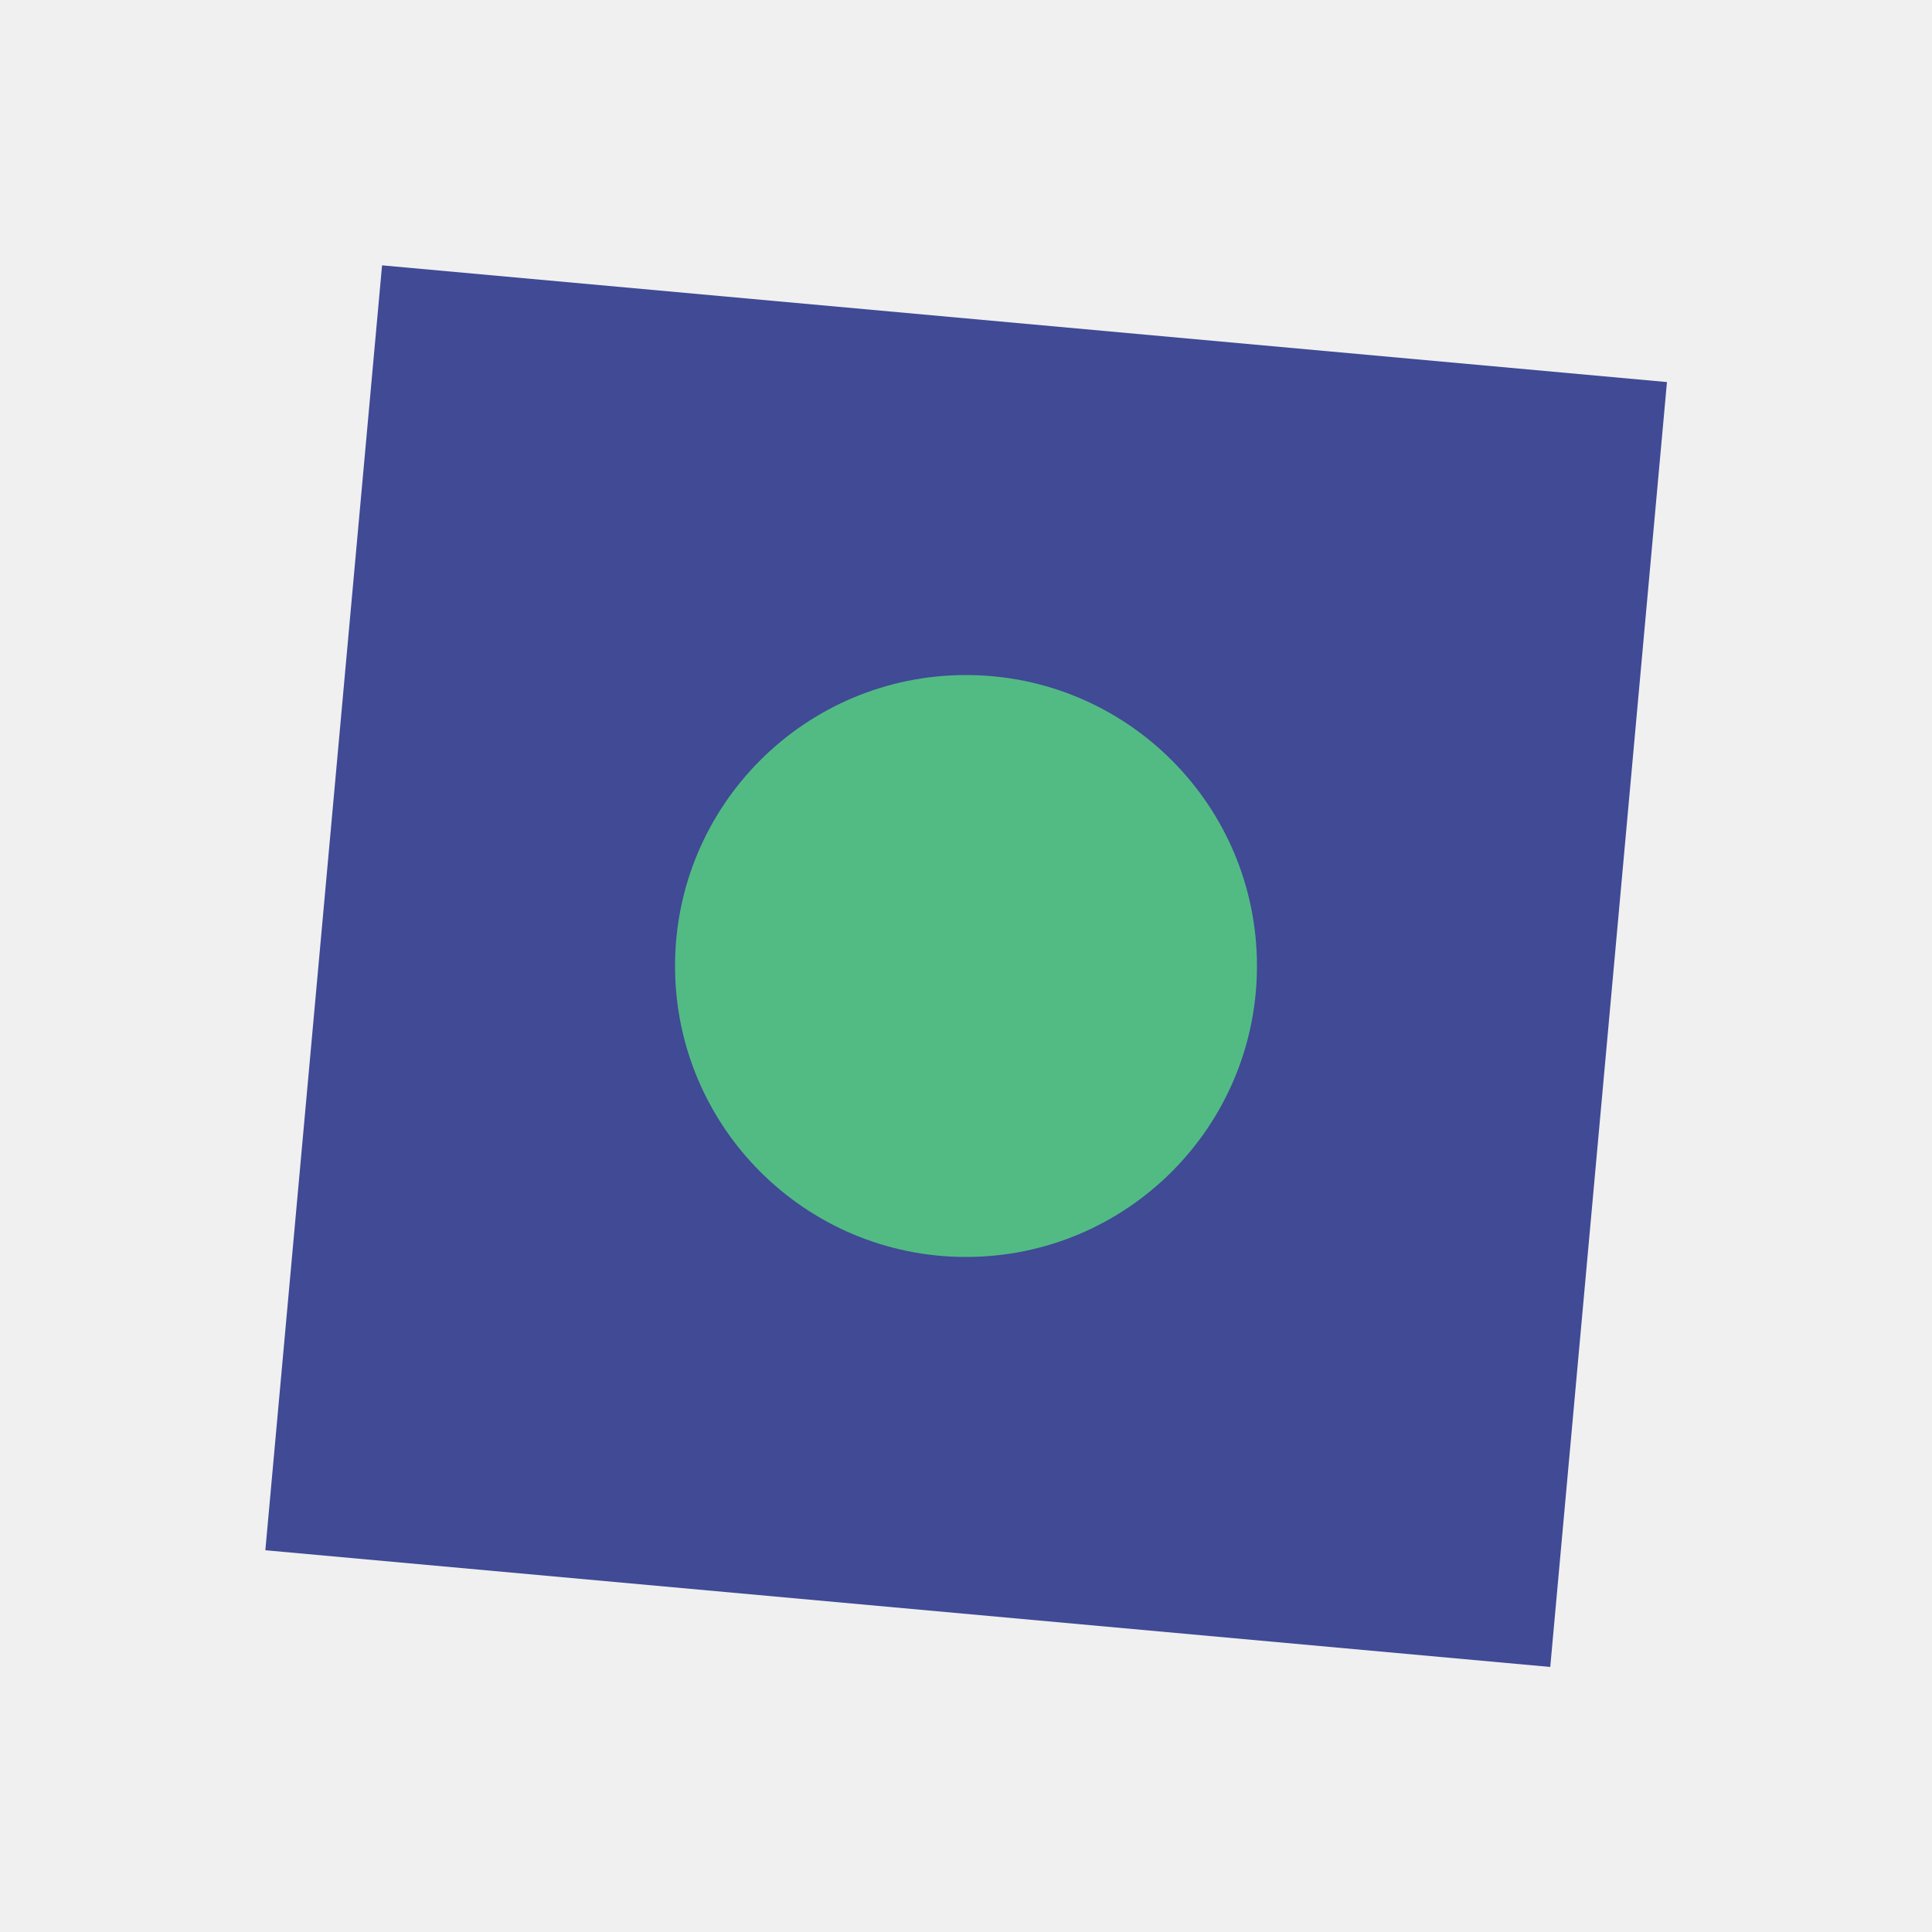
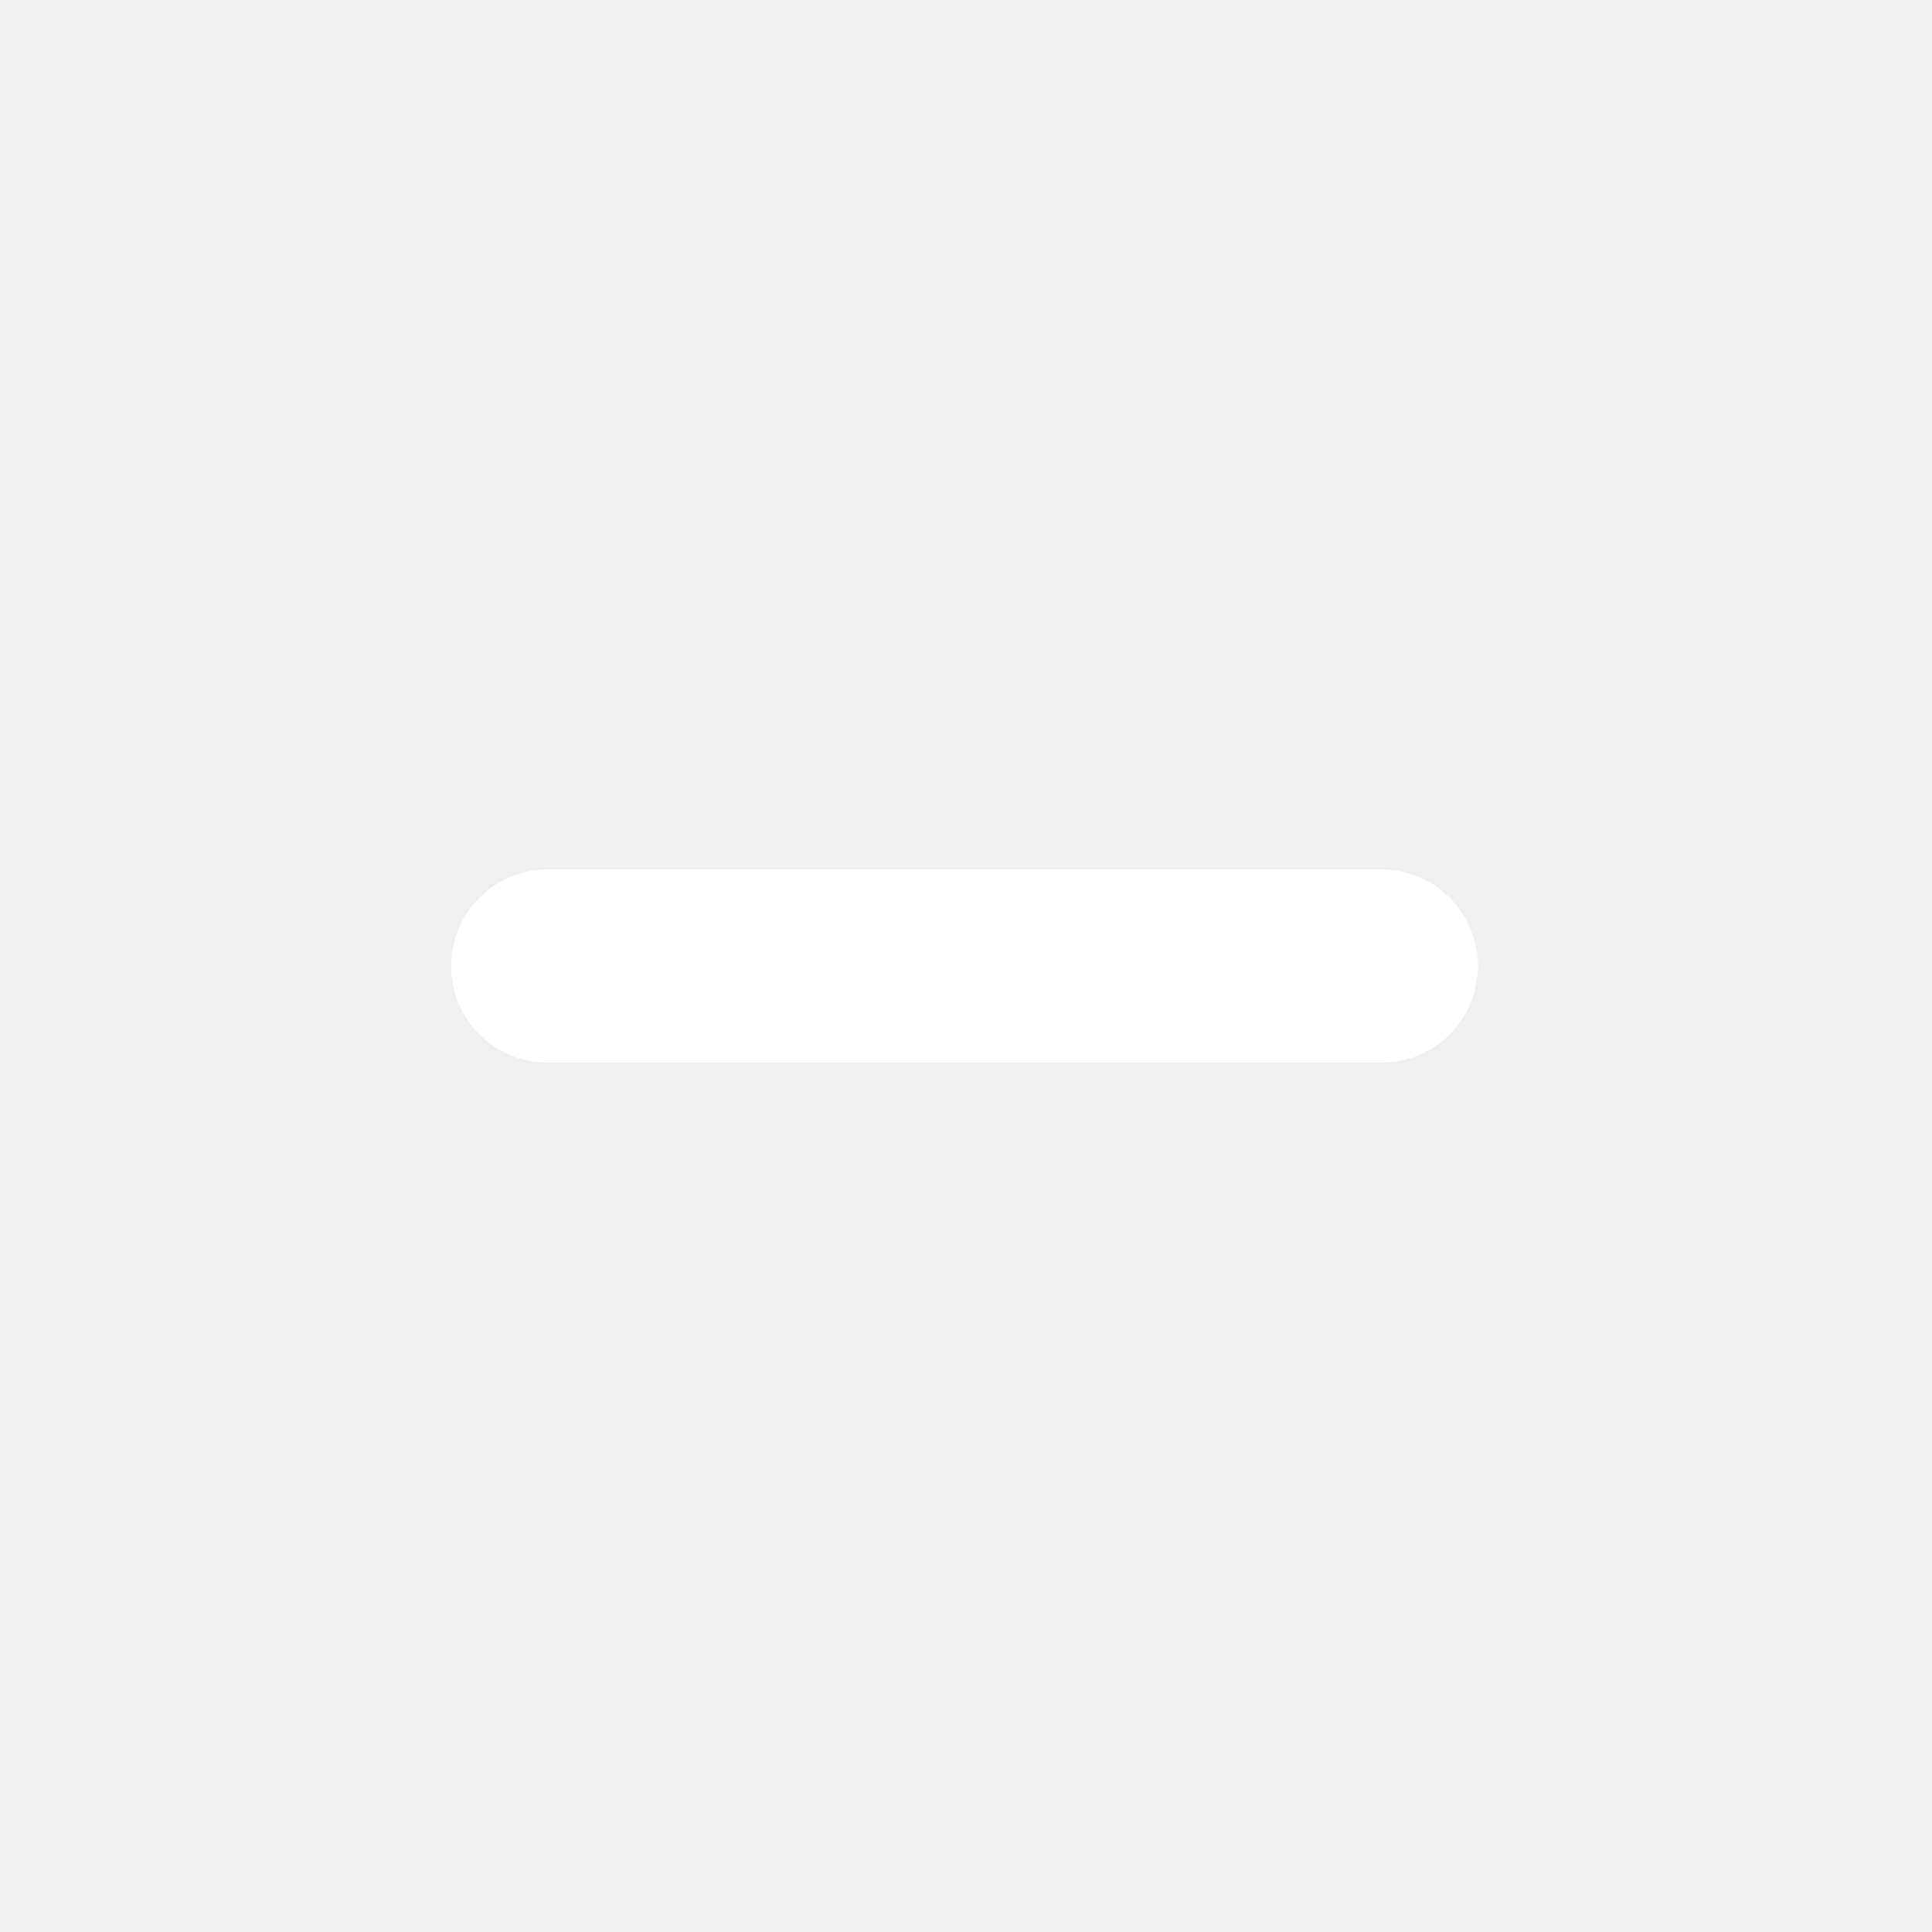
<svg xmlns="http://www.w3.org/2000/svg" viewBox="0 0 100 100">
  <g id="main">
-     <rect x="16.61" y="16.61" width="66.78" height="66.78" transform="translate(-4.31 95.28) rotate(-84.81)" style="fill:#404a95" />
-   </g>
-   <g id="accent">
-     <circle cx="50" cy="50" r="15.06" style="fill:#52bb84" />
+     <line x1="71.5" y1="50" x2="28.35" y2="50" style="fill:none;stroke:#fff;stroke-linecap:round;stroke-linejoin:round;stroke-width:10px" />
  </g>
</svg>
